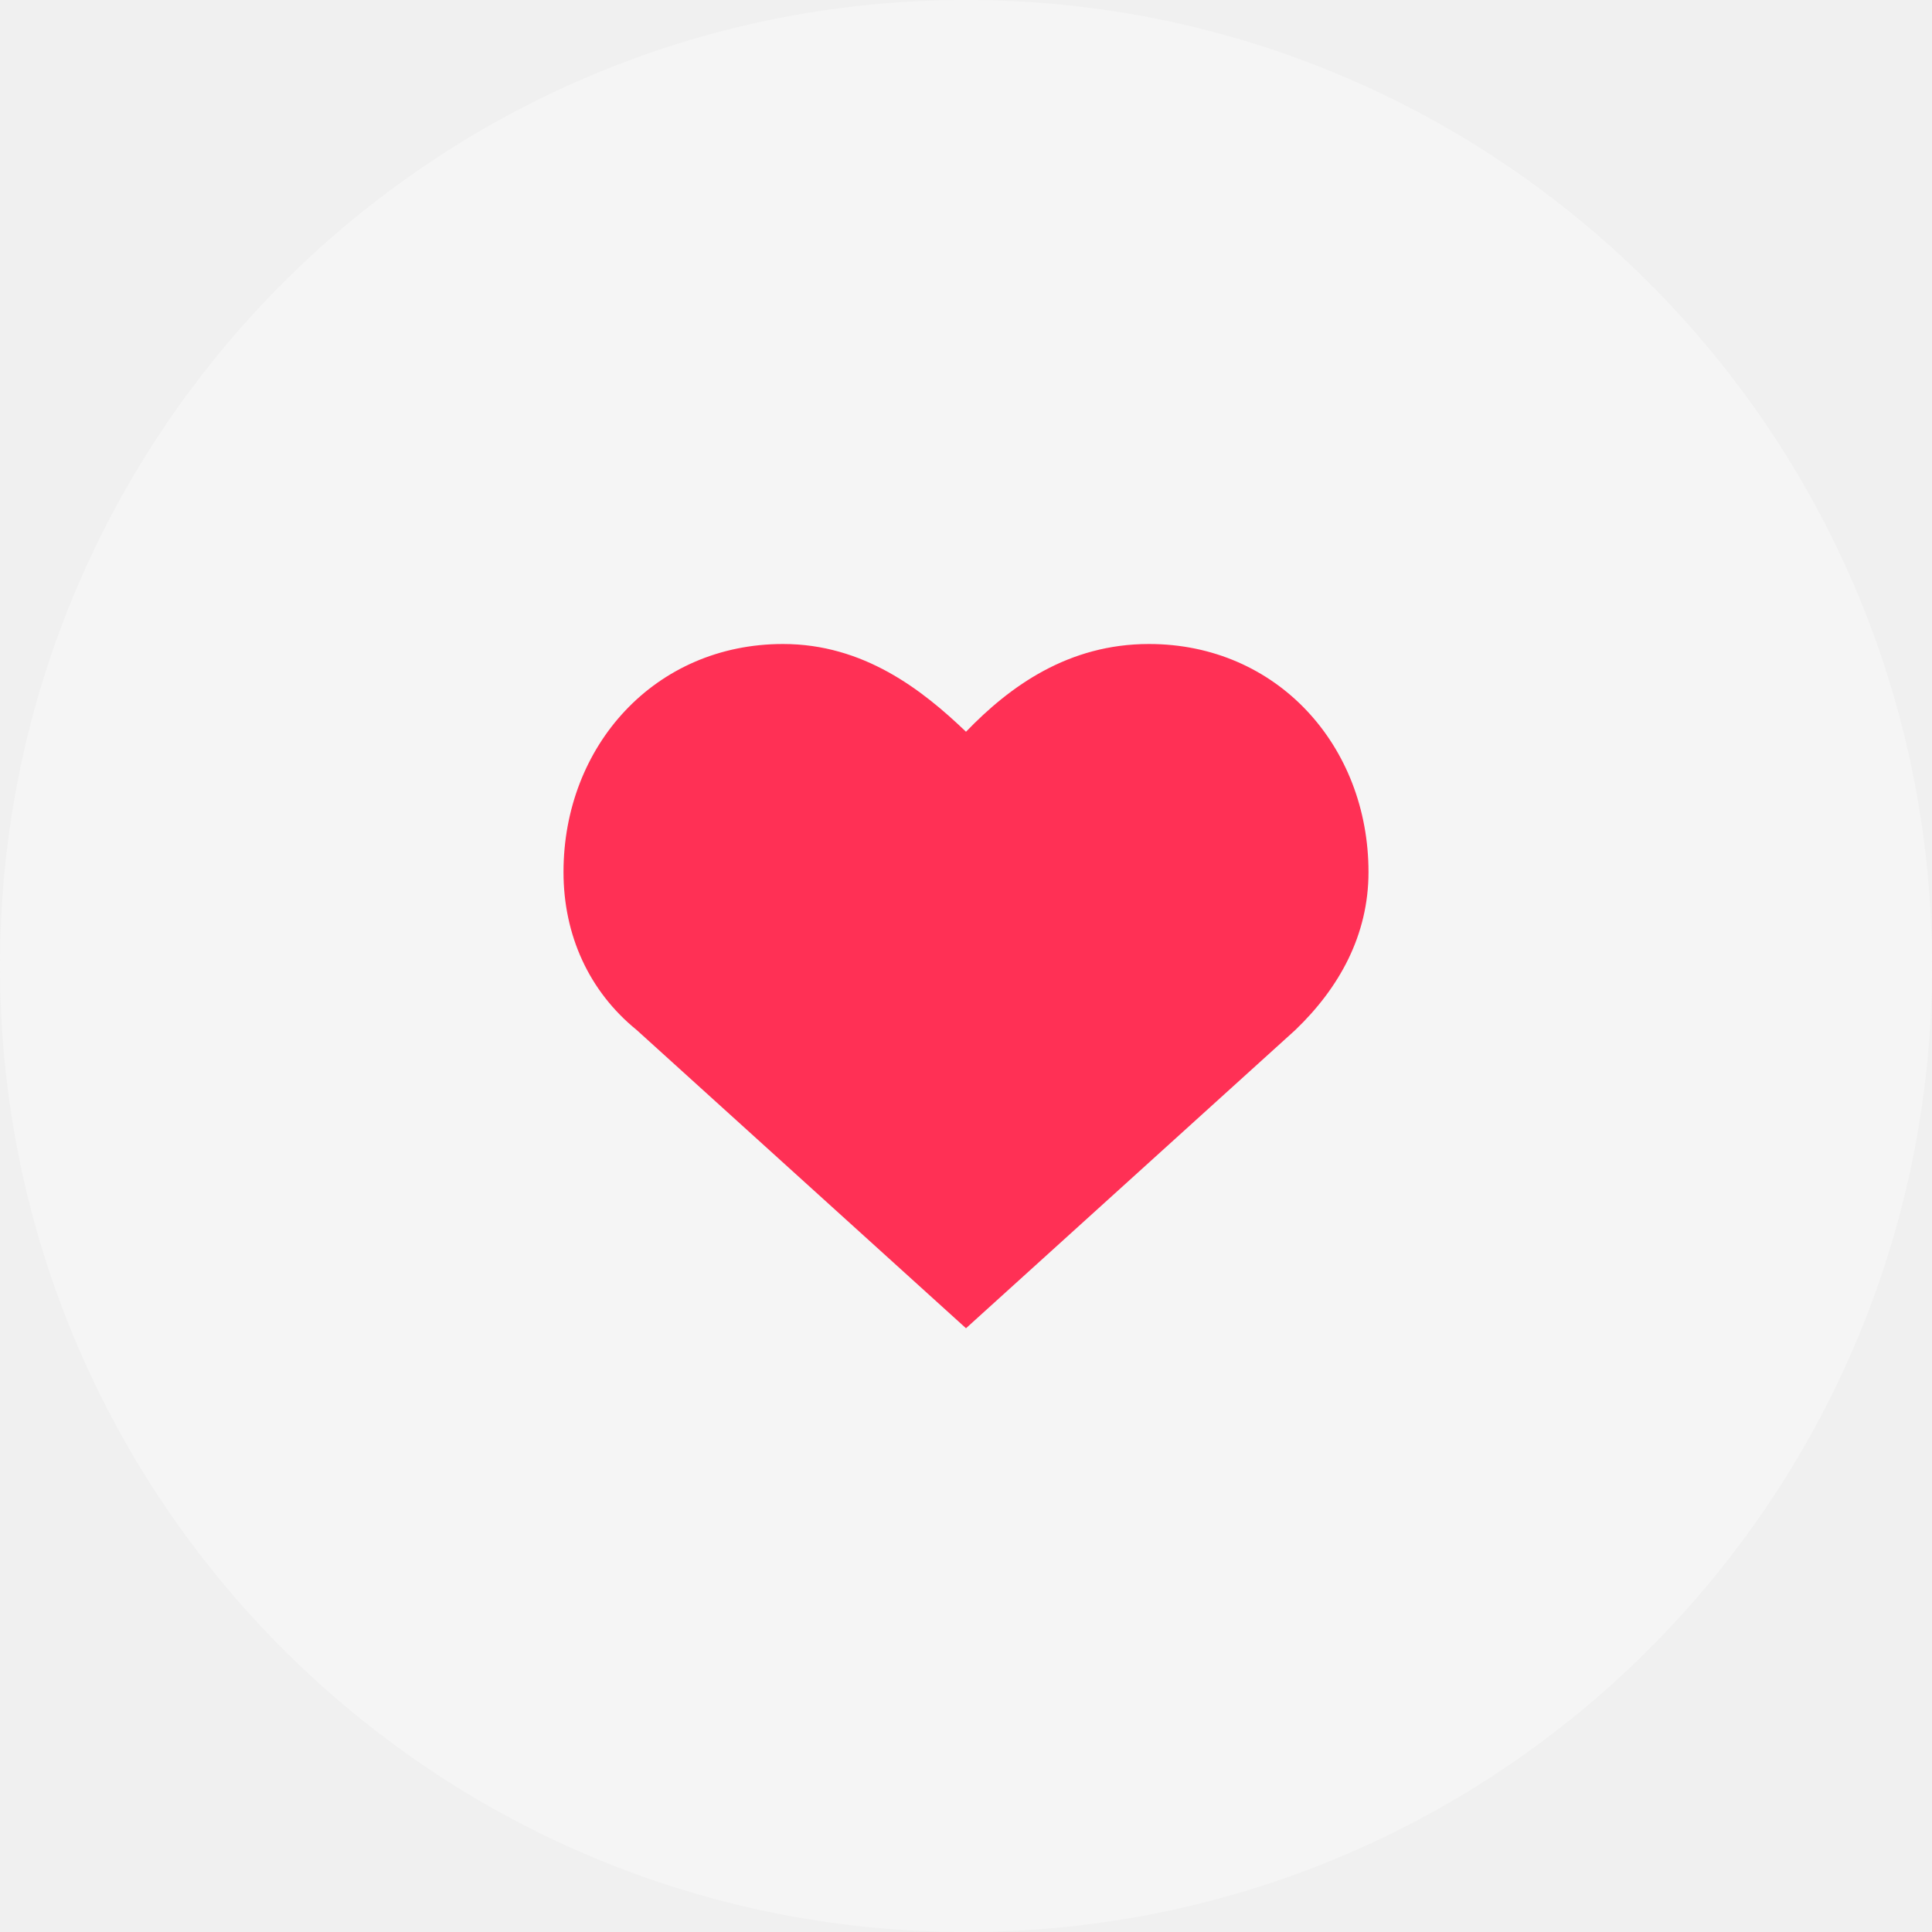
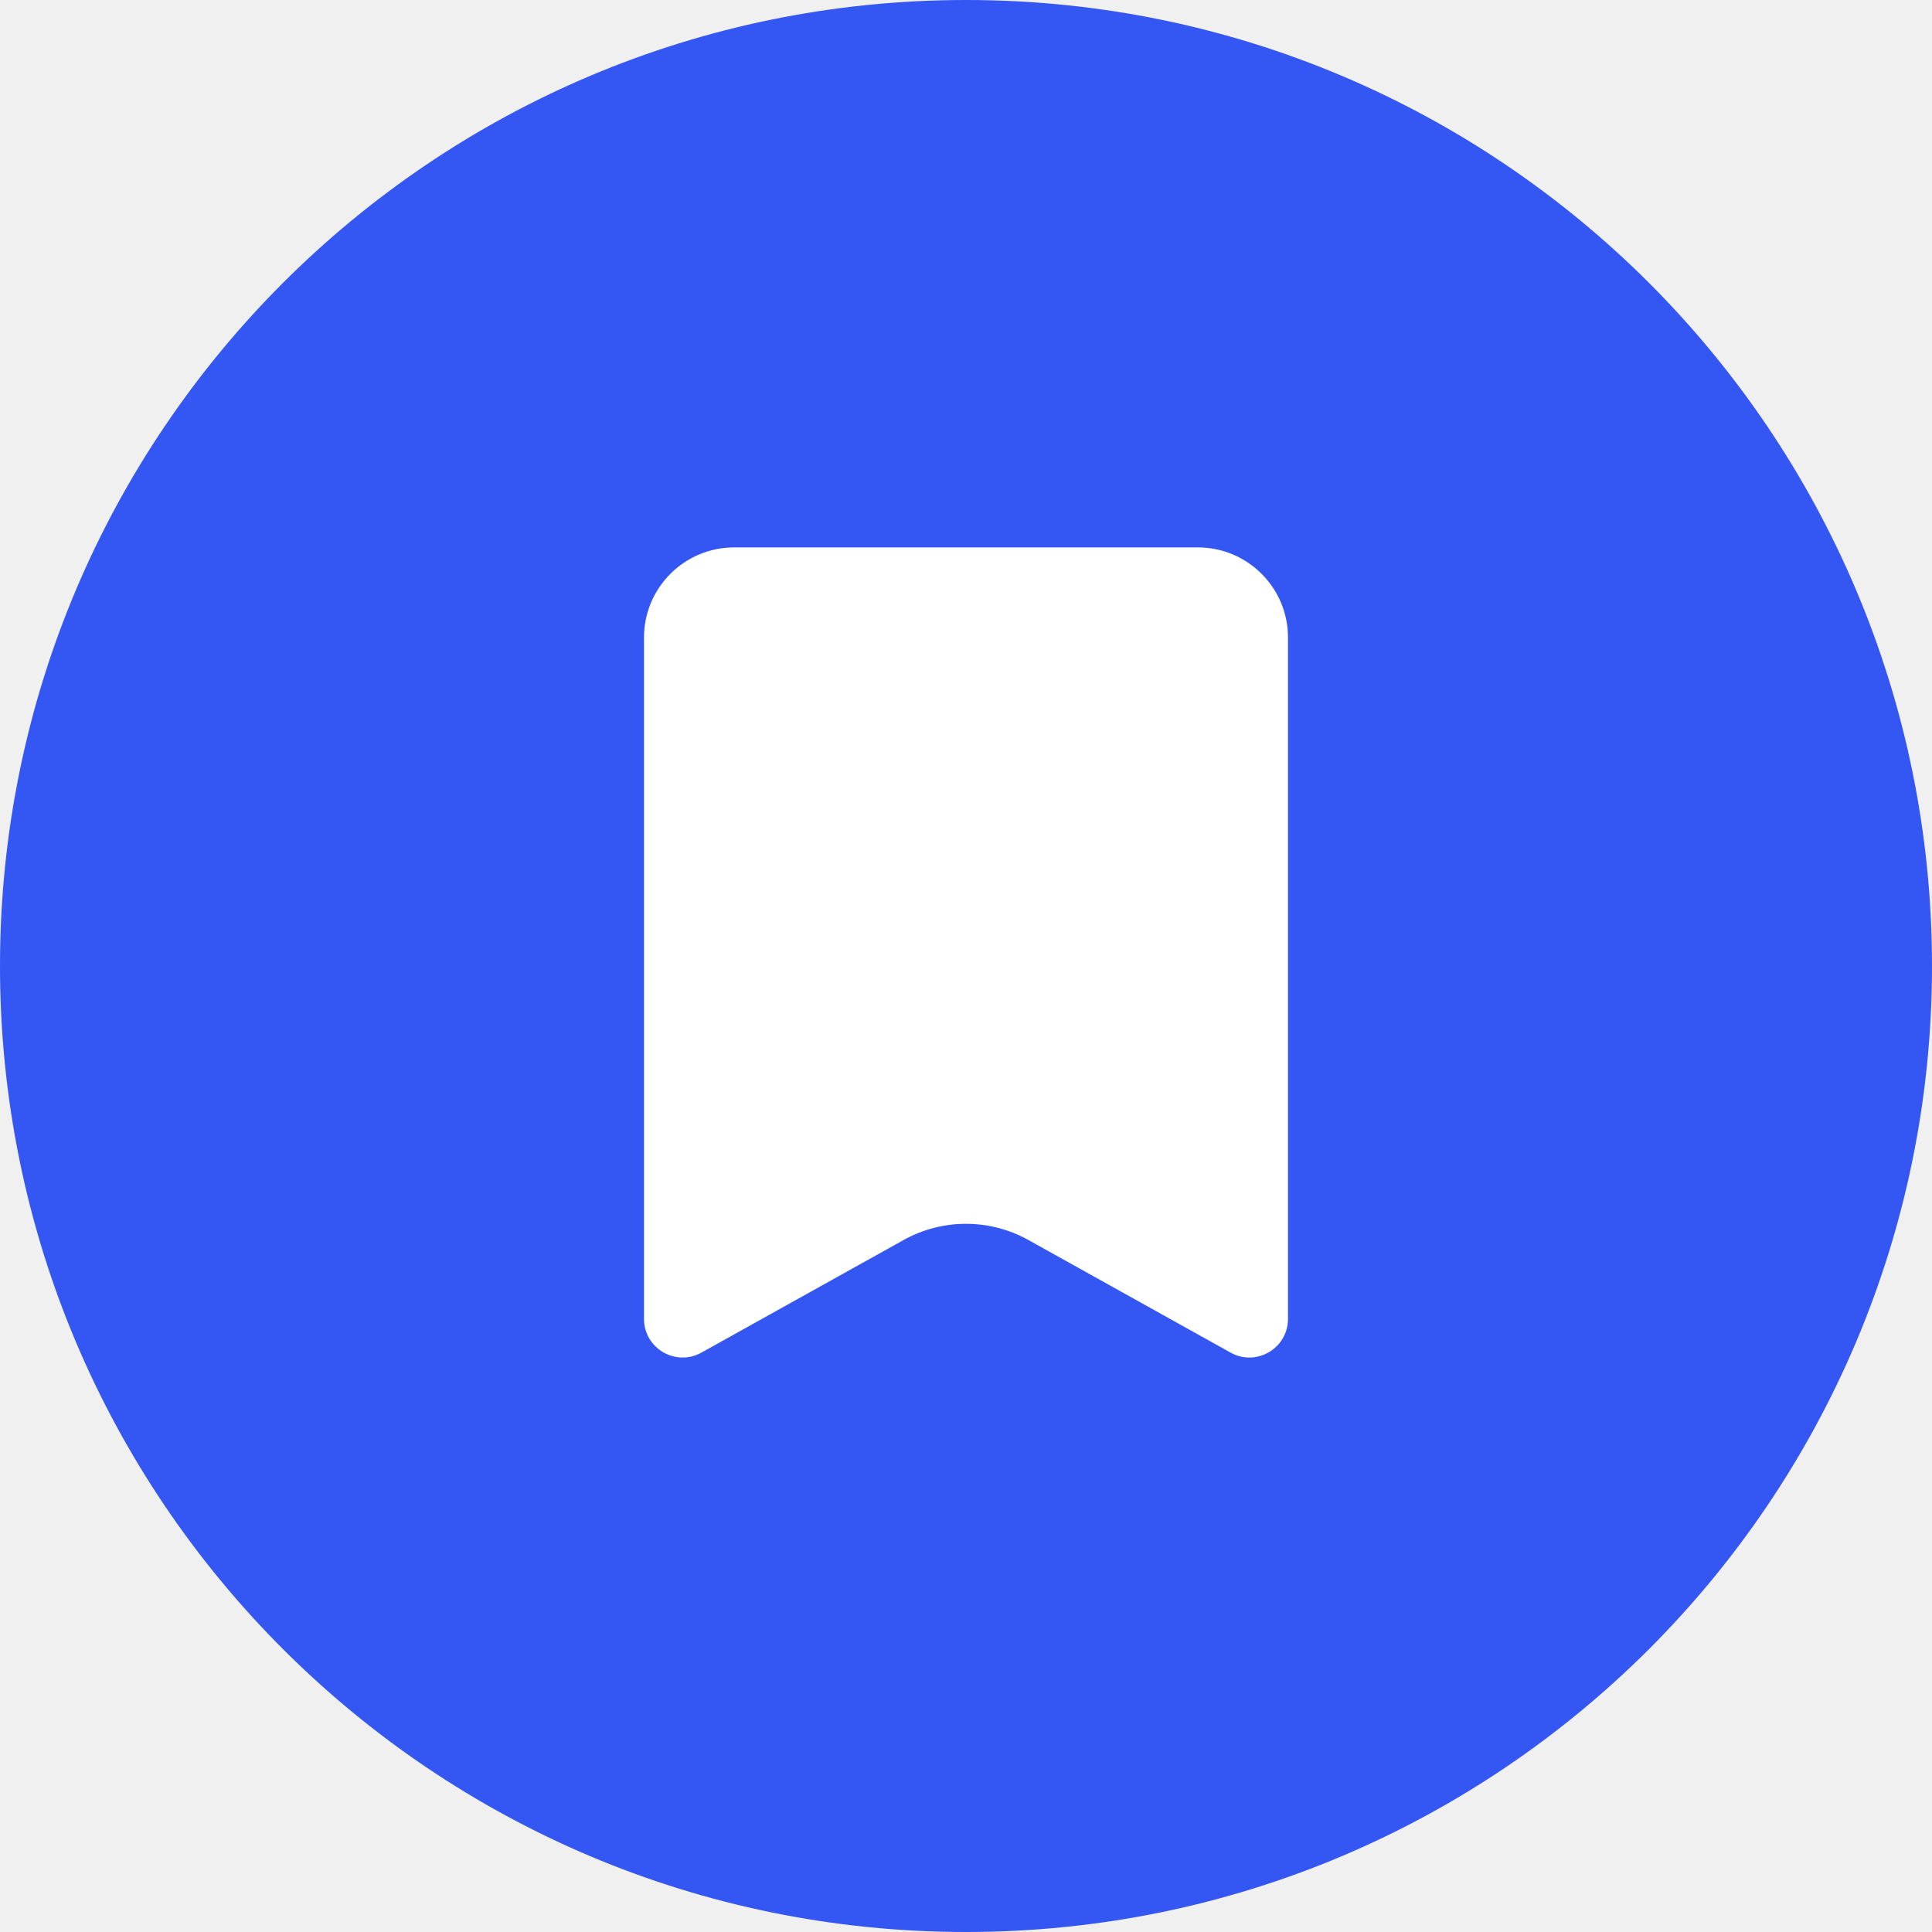
- <svg xmlns="http://www.w3.org/2000/svg" width="24" height="24" viewBox="0 0 24 24" fill="none">
-   <rect width="24" height="24" rx="12" fill="#F5F5F5" />
-   <path d="M14.273 8C13.273 8 12.546 8.523 12 9.09C11.454 8.567 10.727 8 9.727 8C8.136 8 7 9.264 7 10.833C7 11.618 7.318 12.315 7.909 12.795L12 16.5L16.091 12.795C16.636 12.272 17 11.618 17 10.833C17 9.264 15.864 8 14.273 8Z" fill="#FF3055" />
+ <svg xmlns="http://www.w3.org/2000/svg" width="30" height="30" viewBox="0 0 30 30" fill="none">
+   <rect width="30" height="30" rx="15" fill="#3456F3" />
+   <path d="M10 9.9C10 9.127 10.627 8.5 11.4 8.5H18.6C19.373 8.5 20 9.127 20 9.9V20.479C20 20.937 19.508 21.226 19.108 21.003L15.973 19.257C15.368 18.919 14.632 18.919 14.027 19.257L10.892 21.003C10.492 21.226 10 20.937 10 20.479V9.9Z" fill="white" />
</svg>
